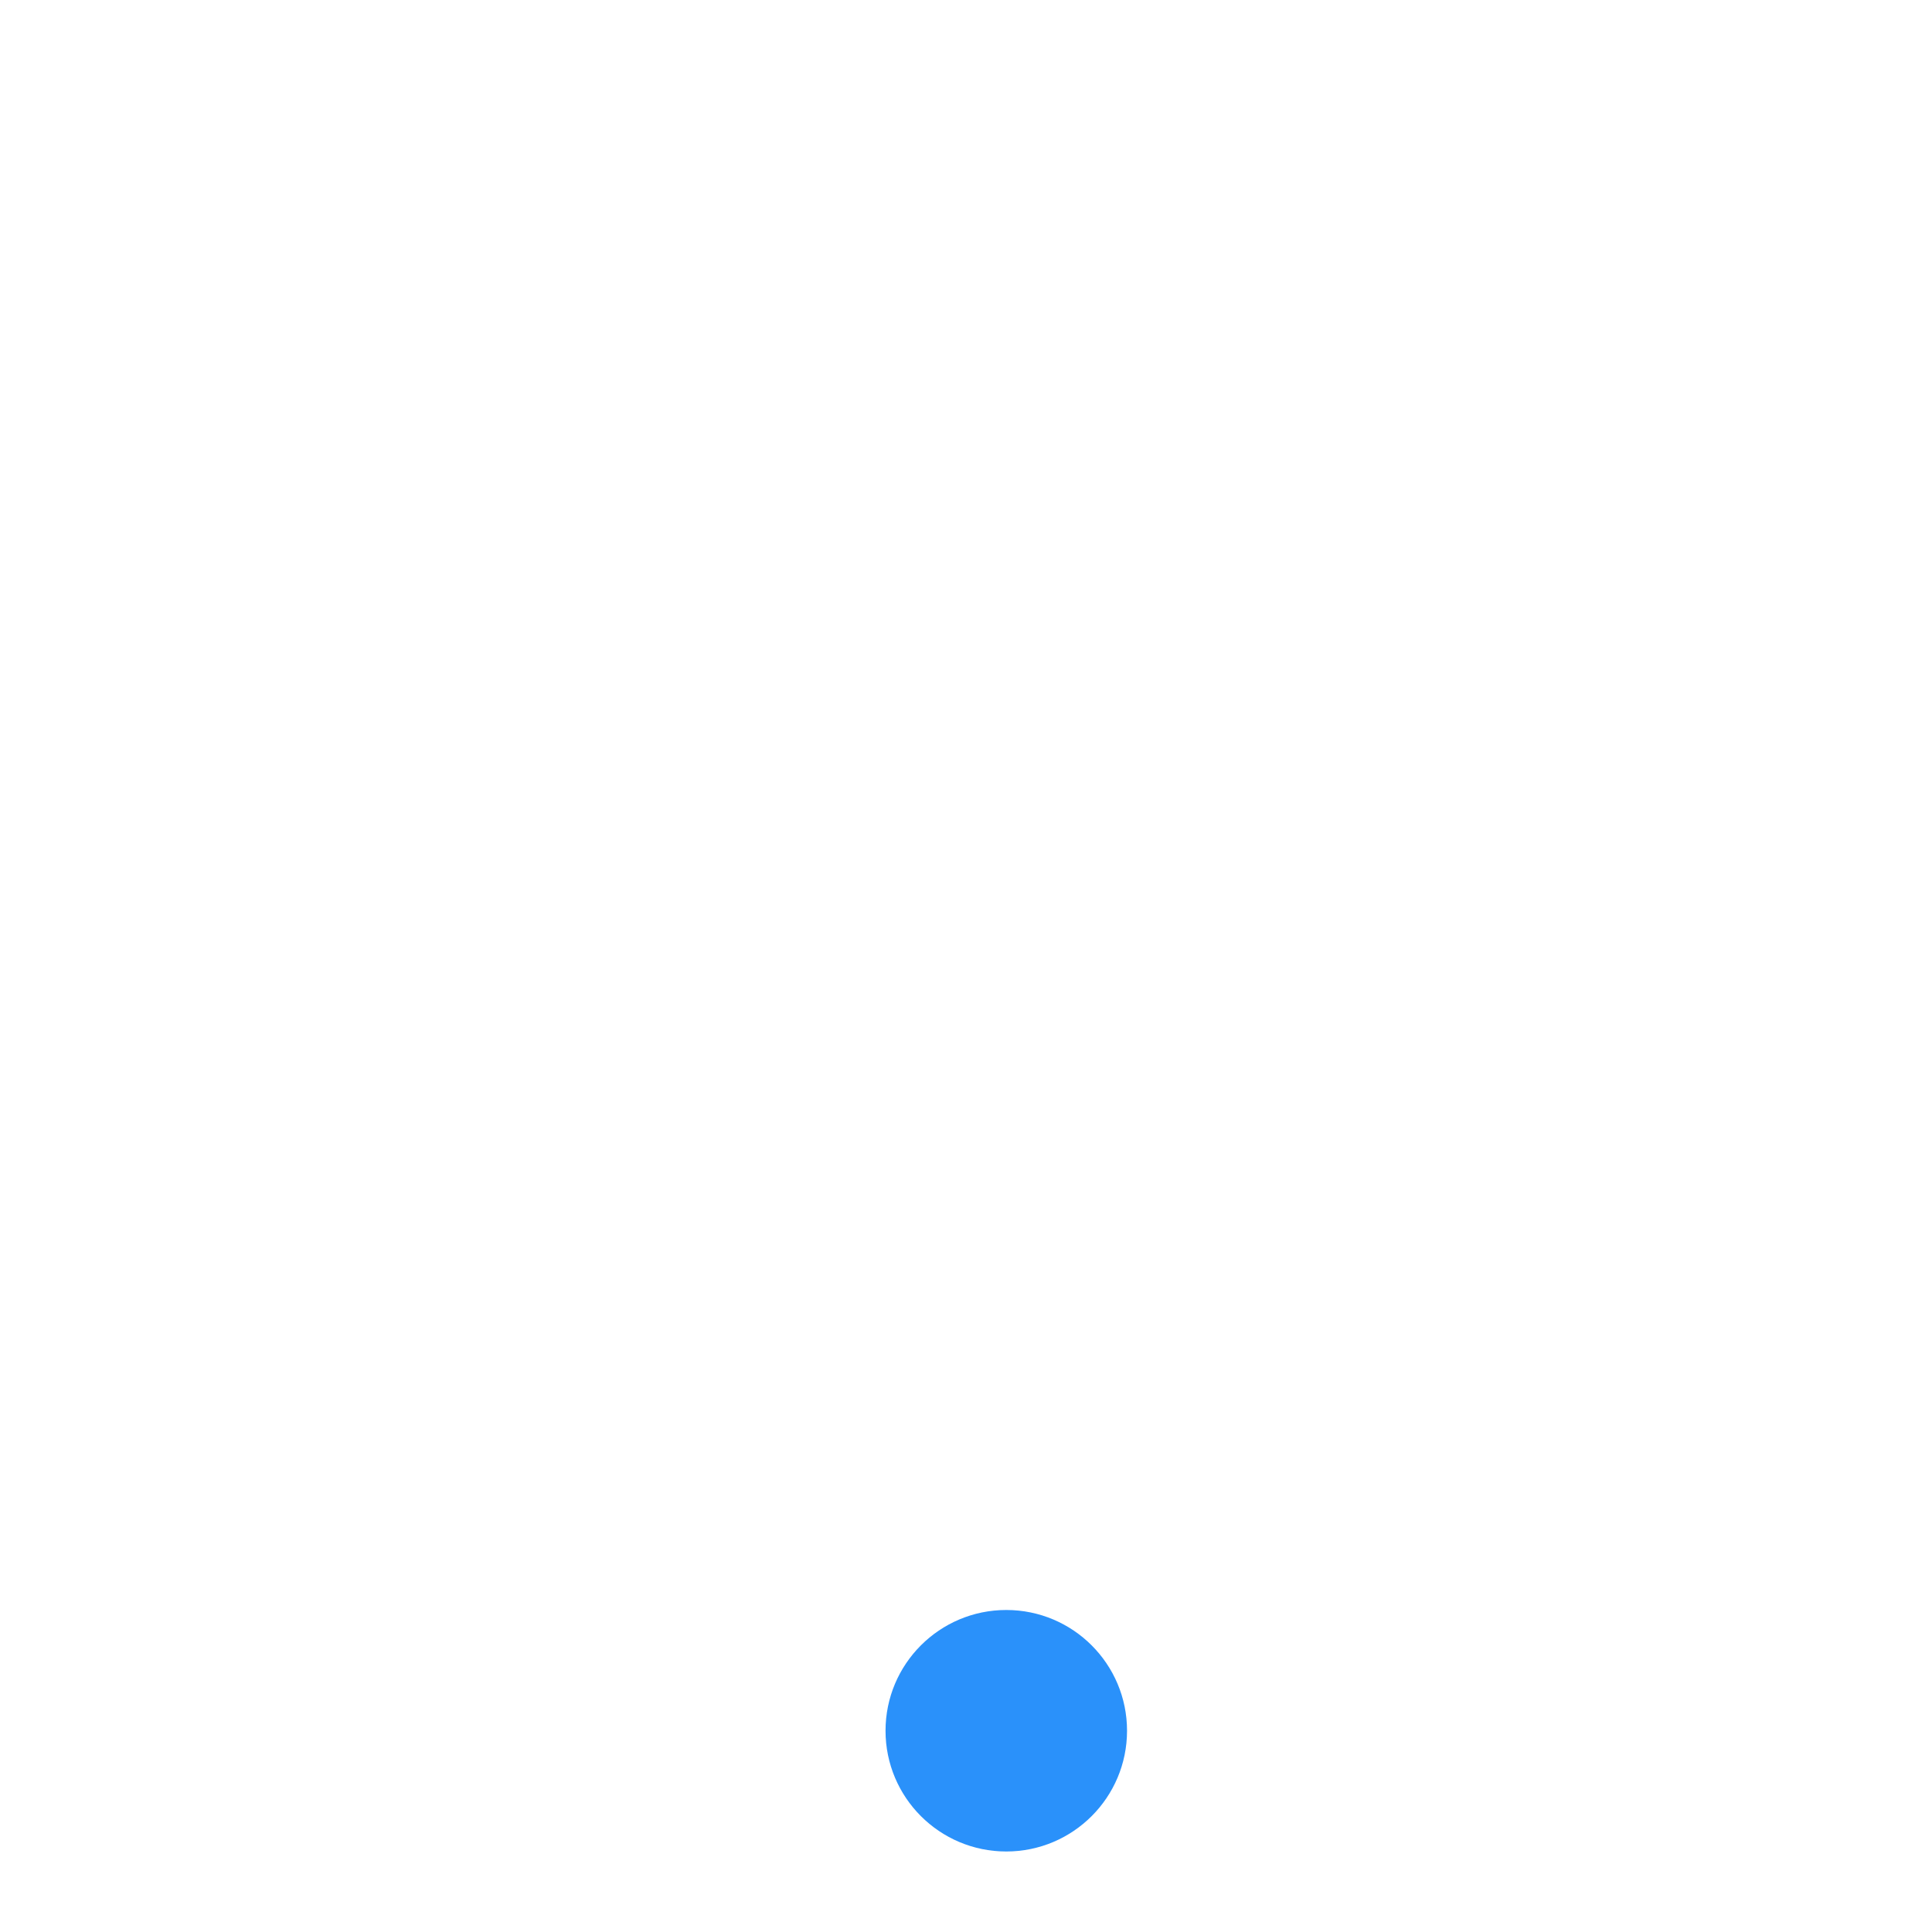
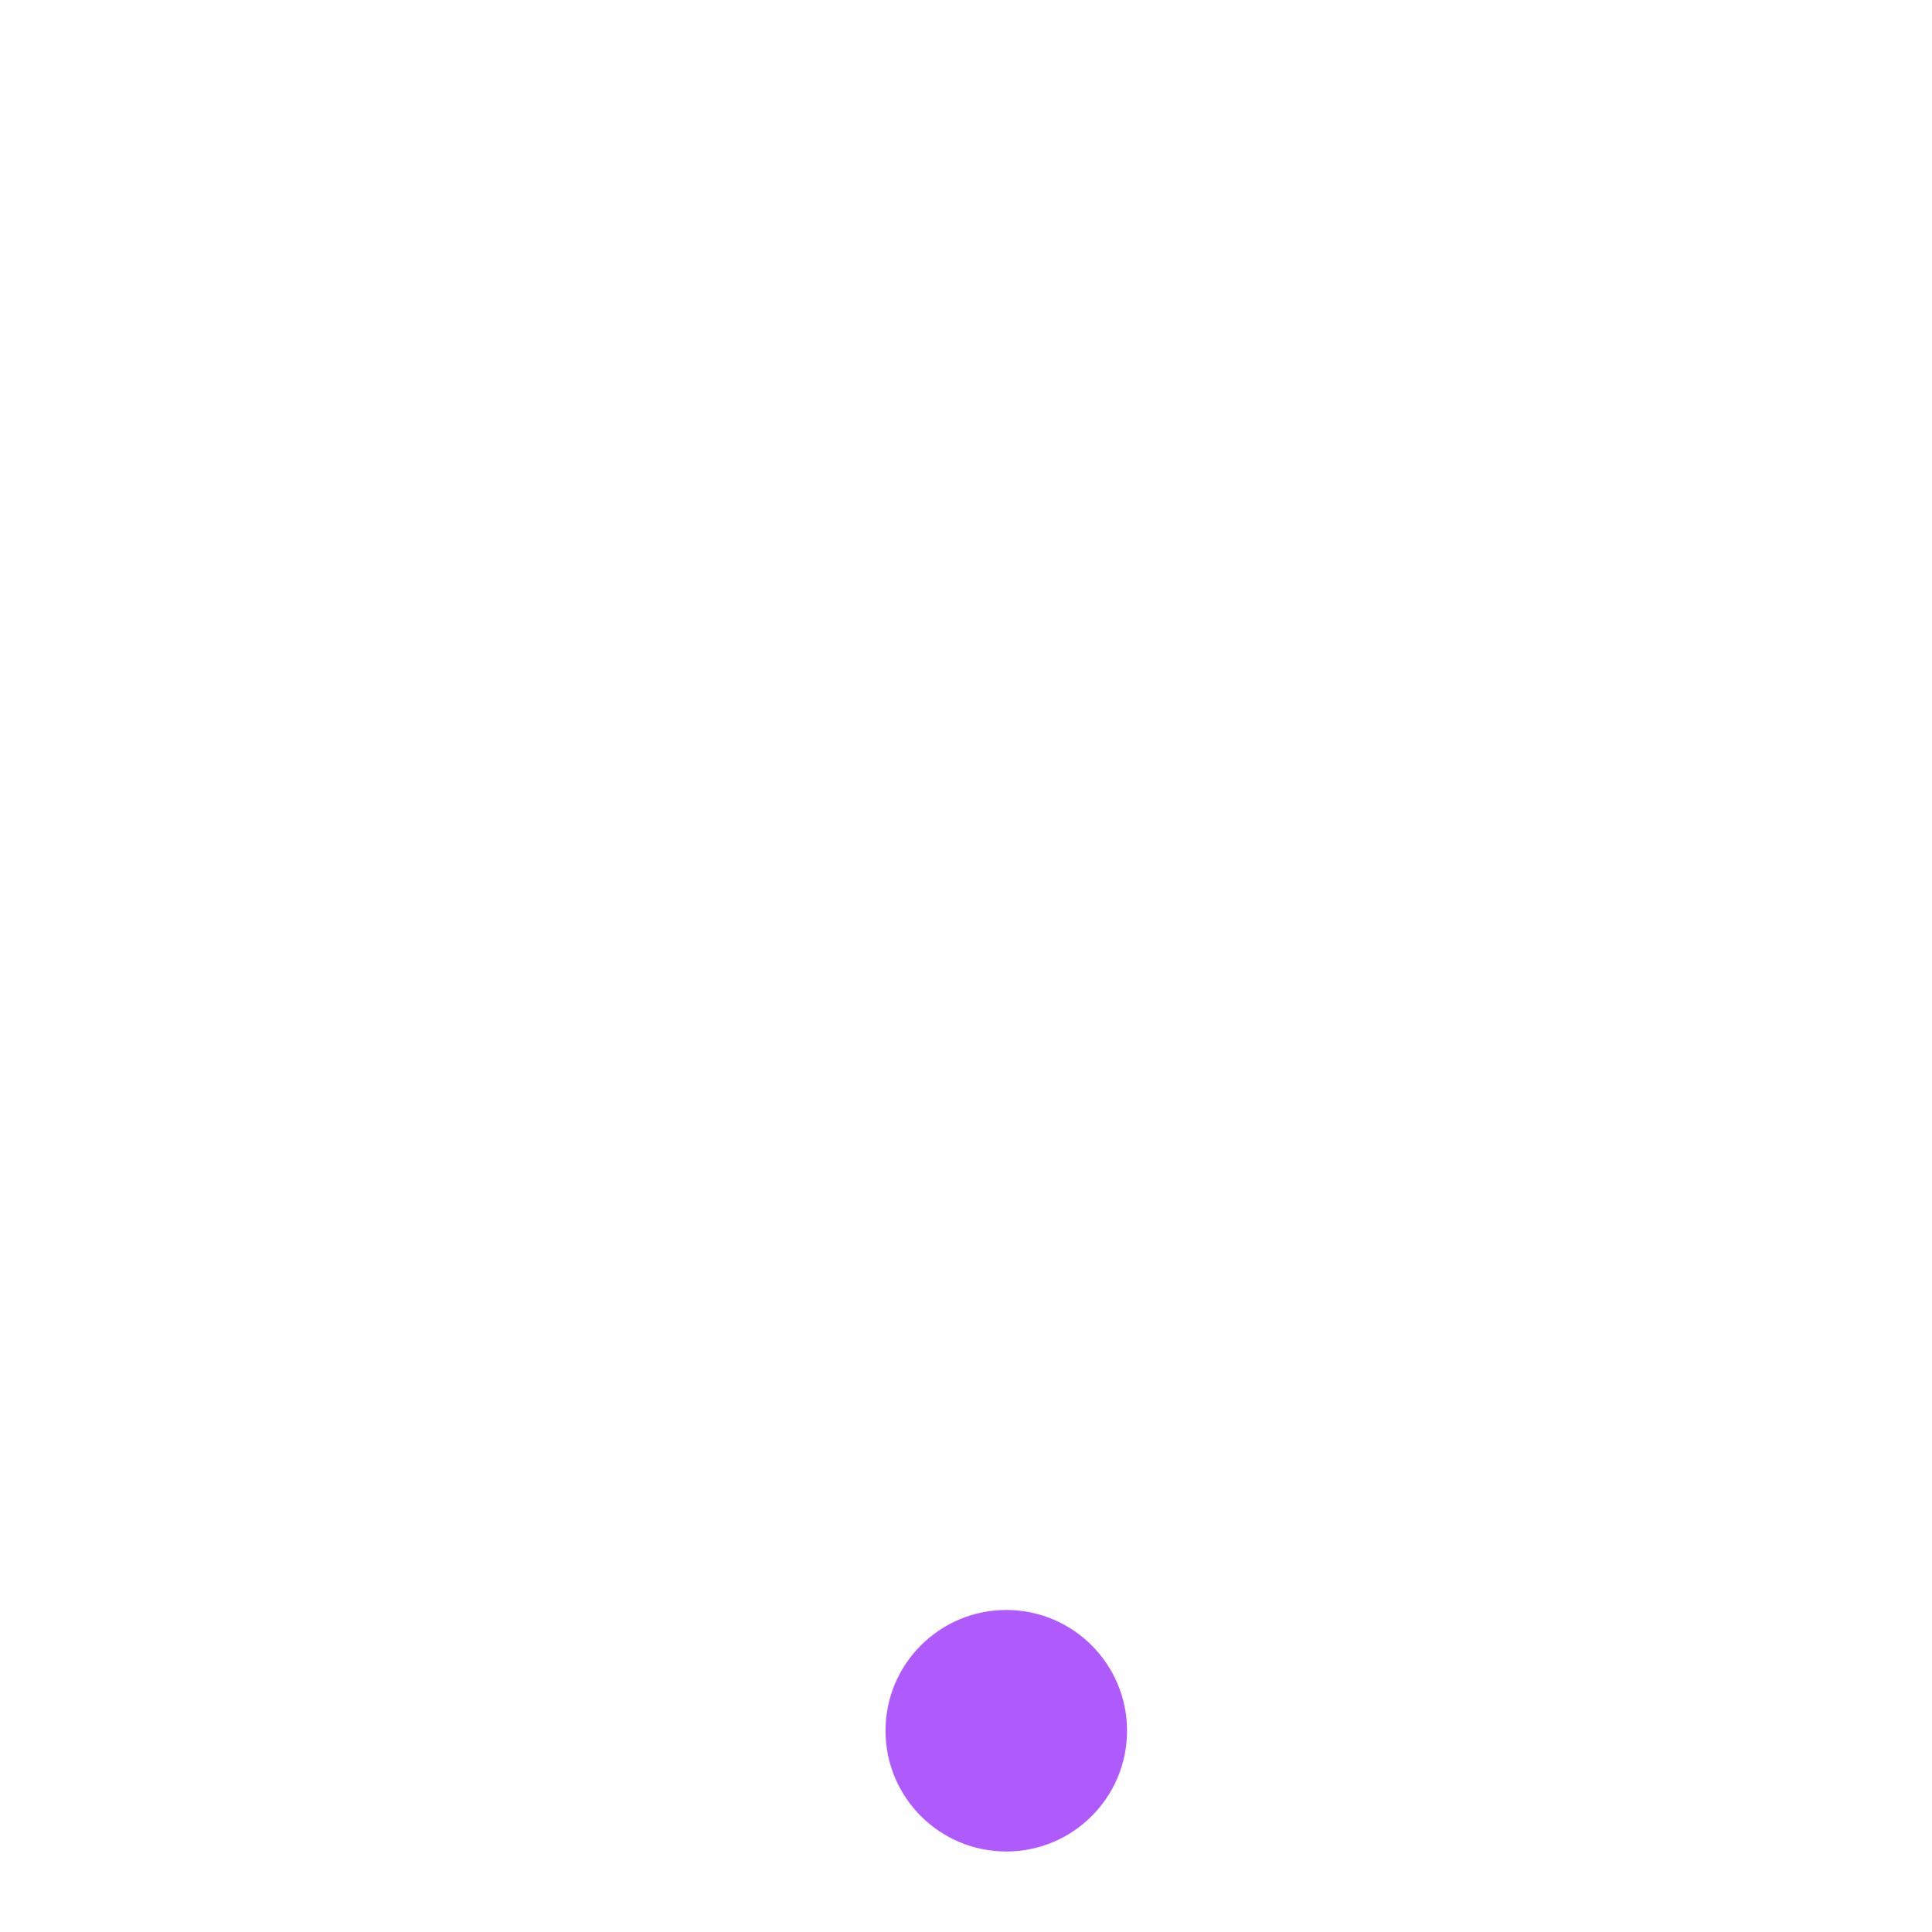
<svg xmlns="http://www.w3.org/2000/svg" xmlns:xlink="http://www.w3.org/1999/xlink" width="24" height="24" id="svg10621" version="1.1">
  <defs id="defs10623">
    <radialGradient xlink:href="#linearGradient34508-1-3" id="radialGradient99561-1" gradientUnits="userSpaceOnUse" gradientTransform="matrix(0.7214623,0,0,0.2748428,14.20542,21.75472)" cx="51" cy="30" fx="51" fy="30" r="42" />
    <linearGradient id="linearGradient34508-1-3">
      <stop style="stop-color:#ffffff;stop-opacity:1;" offset="0" id="stop34510-1-9" />
      <stop style="stop-color:#ffffff;stop-opacity:0;" offset="1" id="stop34512-4-5" />
    </linearGradient>
    <radialGradient r="42" fy="30" fx="51" cy="30" cx="51" gradientTransform="matrix(0.7214623,0,0,0.2748428,14.20542,21.75472)" gradientUnits="userSpaceOnUse" id="radialGradient10592" xlink:href="#linearGradient34508-1-3" />
    <radialGradient xlink:href="#linearGradient34508-1-3" id="radialGradient3770" gradientUnits="userSpaceOnUse" gradientTransform="matrix(0.7214623,0,0,0.2748428,14.20542,21.75472)" cx="51" cy="30" fx="51" fy="30" r="42" />
    <radialGradient xlink:href="#linearGradient34508-1-3" id="radialGradient3001" gradientUnits="userSpaceOnUse" gradientTransform="matrix(0.7214623,0,0,0.2748428,14.20542,21.75472)" cx="51" cy="30" fx="51" fy="30" r="42" />
    <radialGradient xlink:href="#linearGradient34508-1-3" id="radialGradient3007" gradientUnits="userSpaceOnUse" gradientTransform="matrix(0.7214623,0,0,0.2748428,14.20542,21.75472)" cx="51" cy="30" fx="51" fy="30" r="42" />
    <radialGradient xlink:href="#linearGradient34508-1-3" id="radialGradient3067" gradientUnits="userSpaceOnUse" gradientTransform="matrix(0.7214623,0,0,0.2748428,14.20542,21.75472)" cx="51" cy="30" fx="51" fy="30" r="42" />
    <radialGradient xlink:href="#linearGradient34508-1-3" id="radialGradient3072" gradientUnits="userSpaceOnUse" gradientTransform="matrix(0.7214623,0,0,0.2748428,14.20542,21.75472)" cx="51" cy="30" fx="51" fy="30" r="42" />
    <radialGradient xlink:href="#linearGradient34508-1-3" id="radialGradient2997" gradientUnits="userSpaceOnUse" gradientTransform="matrix(0.7214623,0,0,0.2748428,14.20542,21.75472)" cx="51" cy="30" fx="51" fy="30" r="42" />
  </defs>
  <g id="layer1" transform="translate(-469.0826,-537.9931)">
-     <circle style="color:#000000;clip-rule:nonzero;display:inline;overflow:visible;visibility:visible;opacity:1;isolation:auto;mix-blend-mode:normal;color-interpolation:sRGB;color-interpolation-filters:linearRGB;solid-color:#000000;solid-opacity:1;fill:#2a91fa;fill-opacity:0.995;fill-rule:nonzero;stroke:none;stroke-width:1;stroke-linecap:butt;stroke-linejoin:miter;stroke-miterlimit:4;stroke-dasharray:none;stroke-dashoffset:0;stroke-opacity:1;marker:none;marker-start:none;marker-mid:none;marker-end:none;paint-order:normal;color-rendering:auto;image-rendering:auto;shape-rendering:auto;text-rendering:auto;enable-background:accumulate" id="path7305" cx="481.583" cy="559.493" r="1.5" />
+     <circle style="color:#000000;clip-rule:nonzero;display:inline;overflow:visible;visibility:visible;opacity:1;isolation:auto;mix-blend-mode:normal;color-interpolation:sRGB;color-interpolation-filters:linearRGB;solid-color:#000000;solid-opacity:1;fill:#af59fc;fill-opacity:0.99;fill-rule:nonzero;stroke:none;stroke-width:1;stroke-linecap:butt;stroke-linejoin:miter;stroke-miterlimit:4;stroke-dasharray:none;stroke-dashoffset:0;stroke-opacity:1;marker:none;marker-start:none;marker-mid:none;marker-end:none;paint-order:normal;color-rendering:auto;image-rendering:auto;shape-rendering:auto;text-rendering:auto;enable-background:accumulate" id="path7305" cx="481.583" cy="559.493" r="1.5" />
  </g>
</svg>
